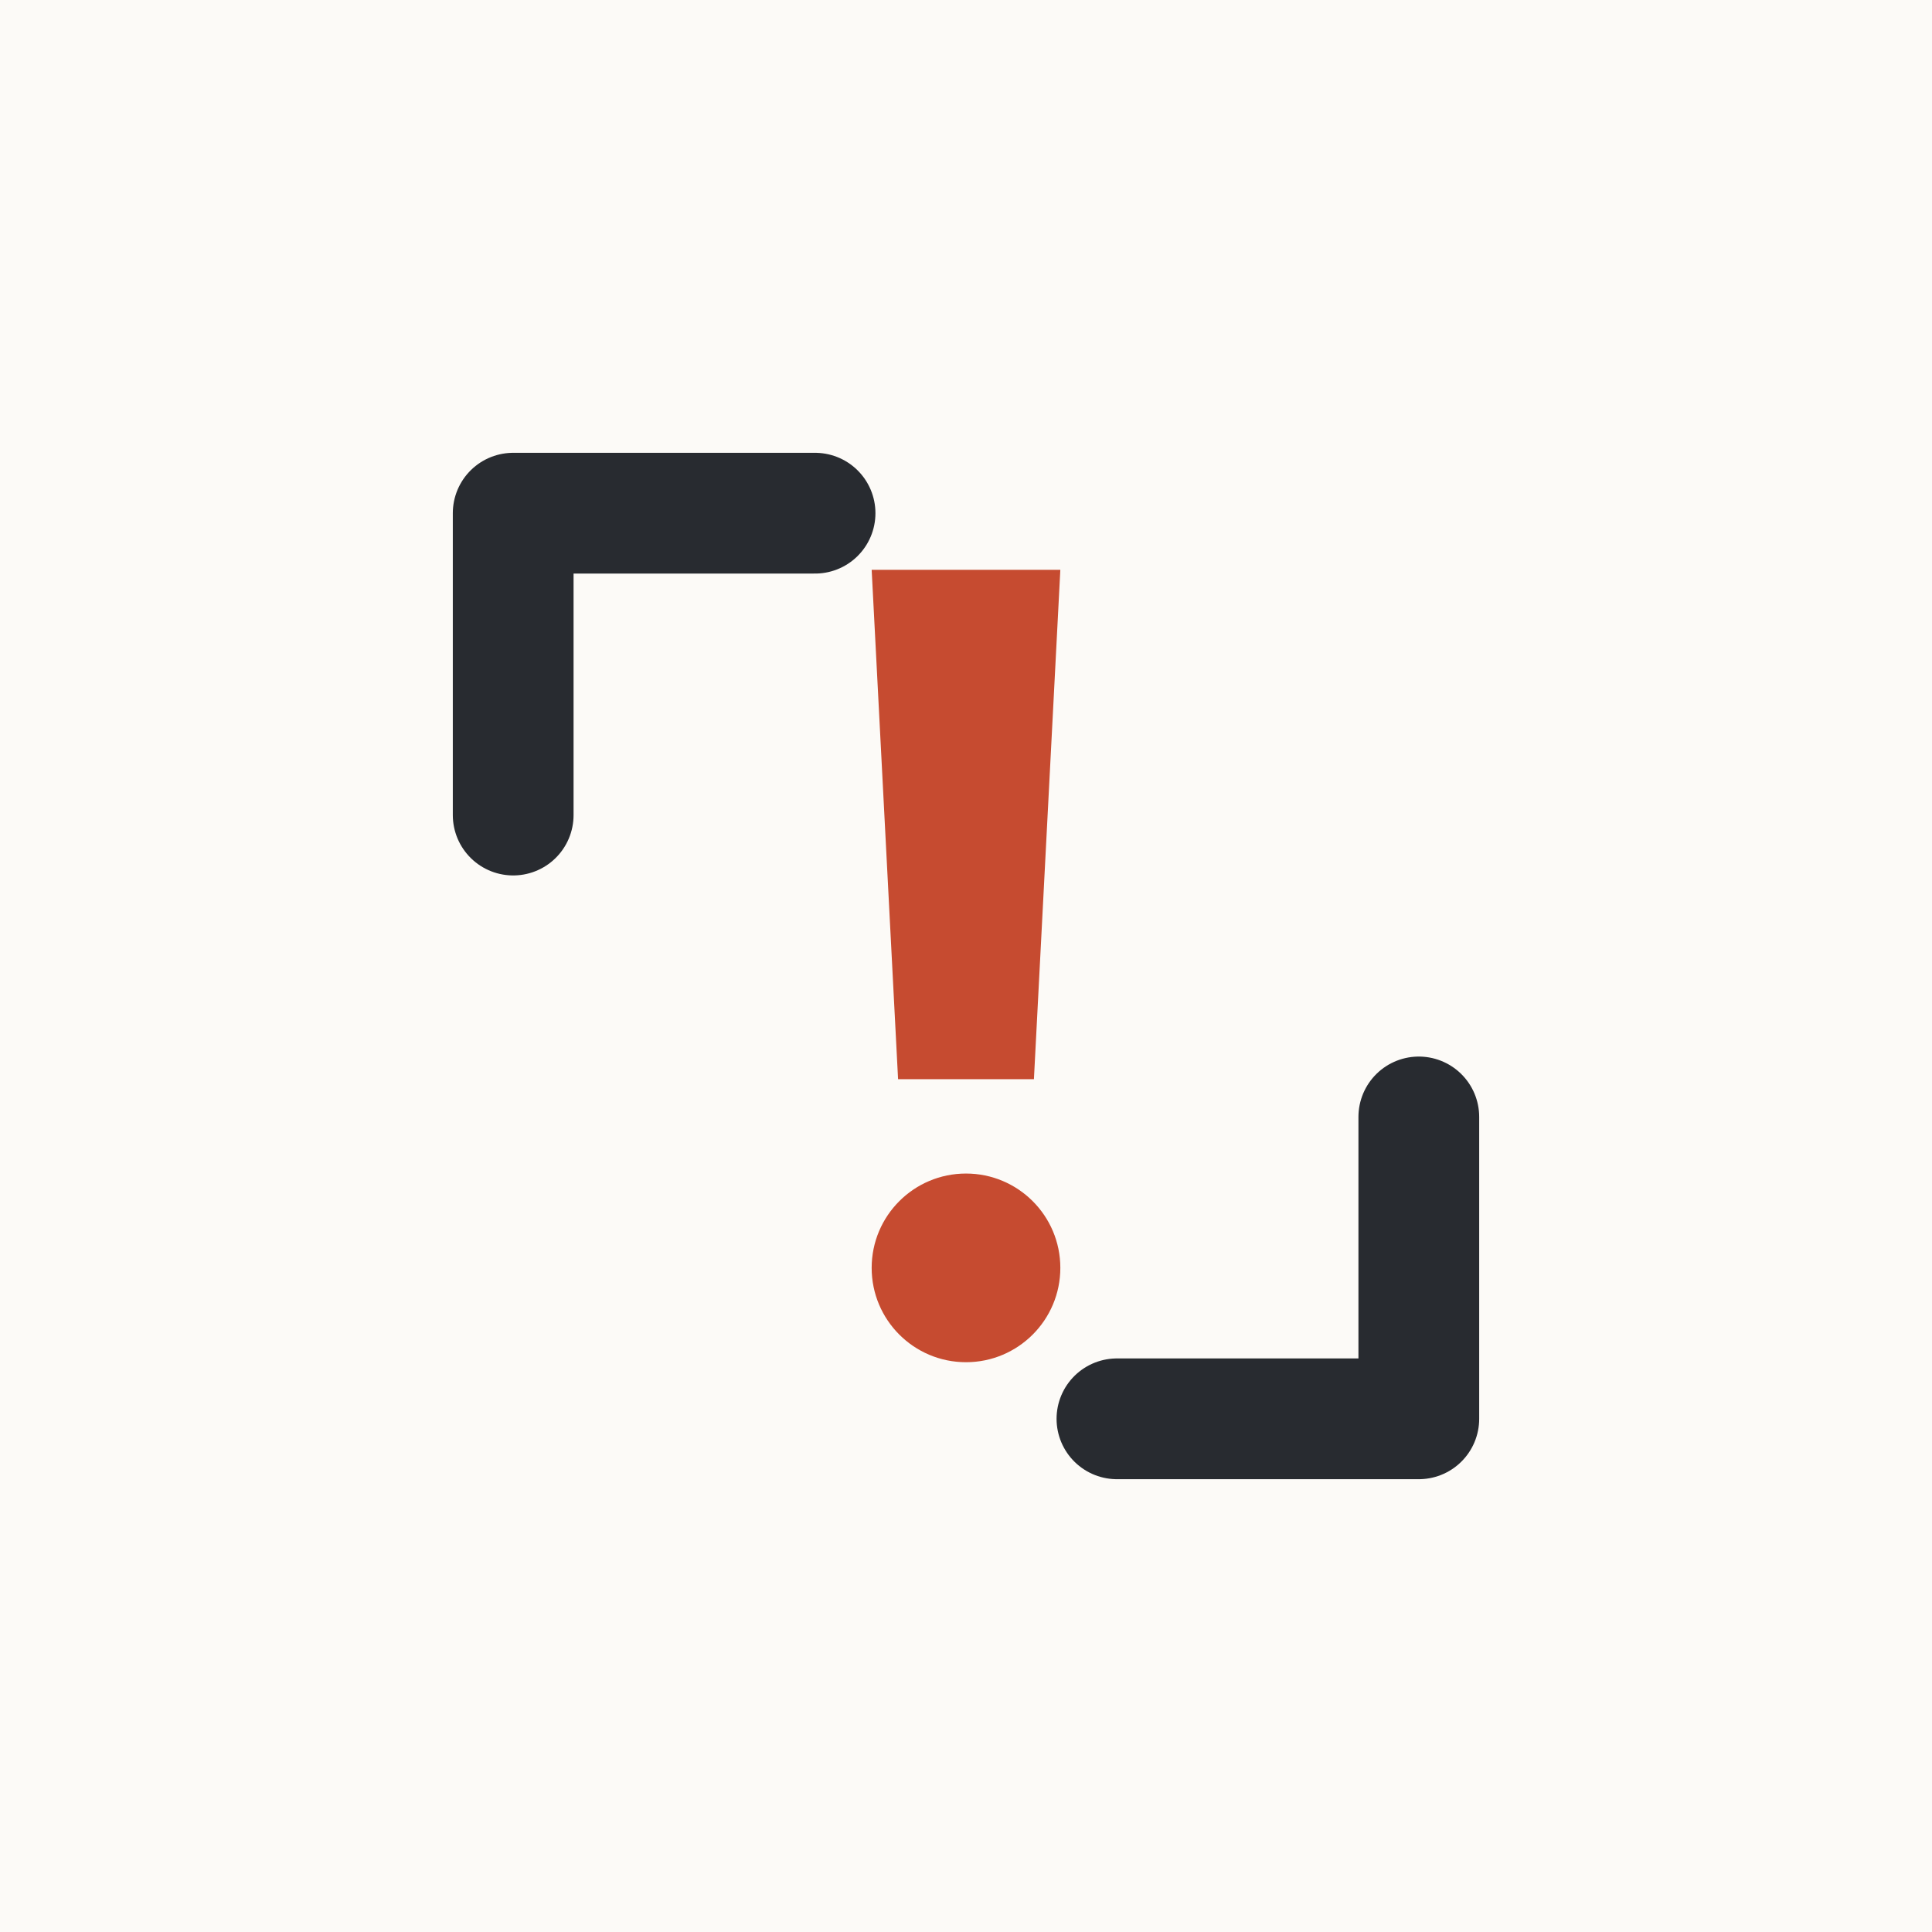
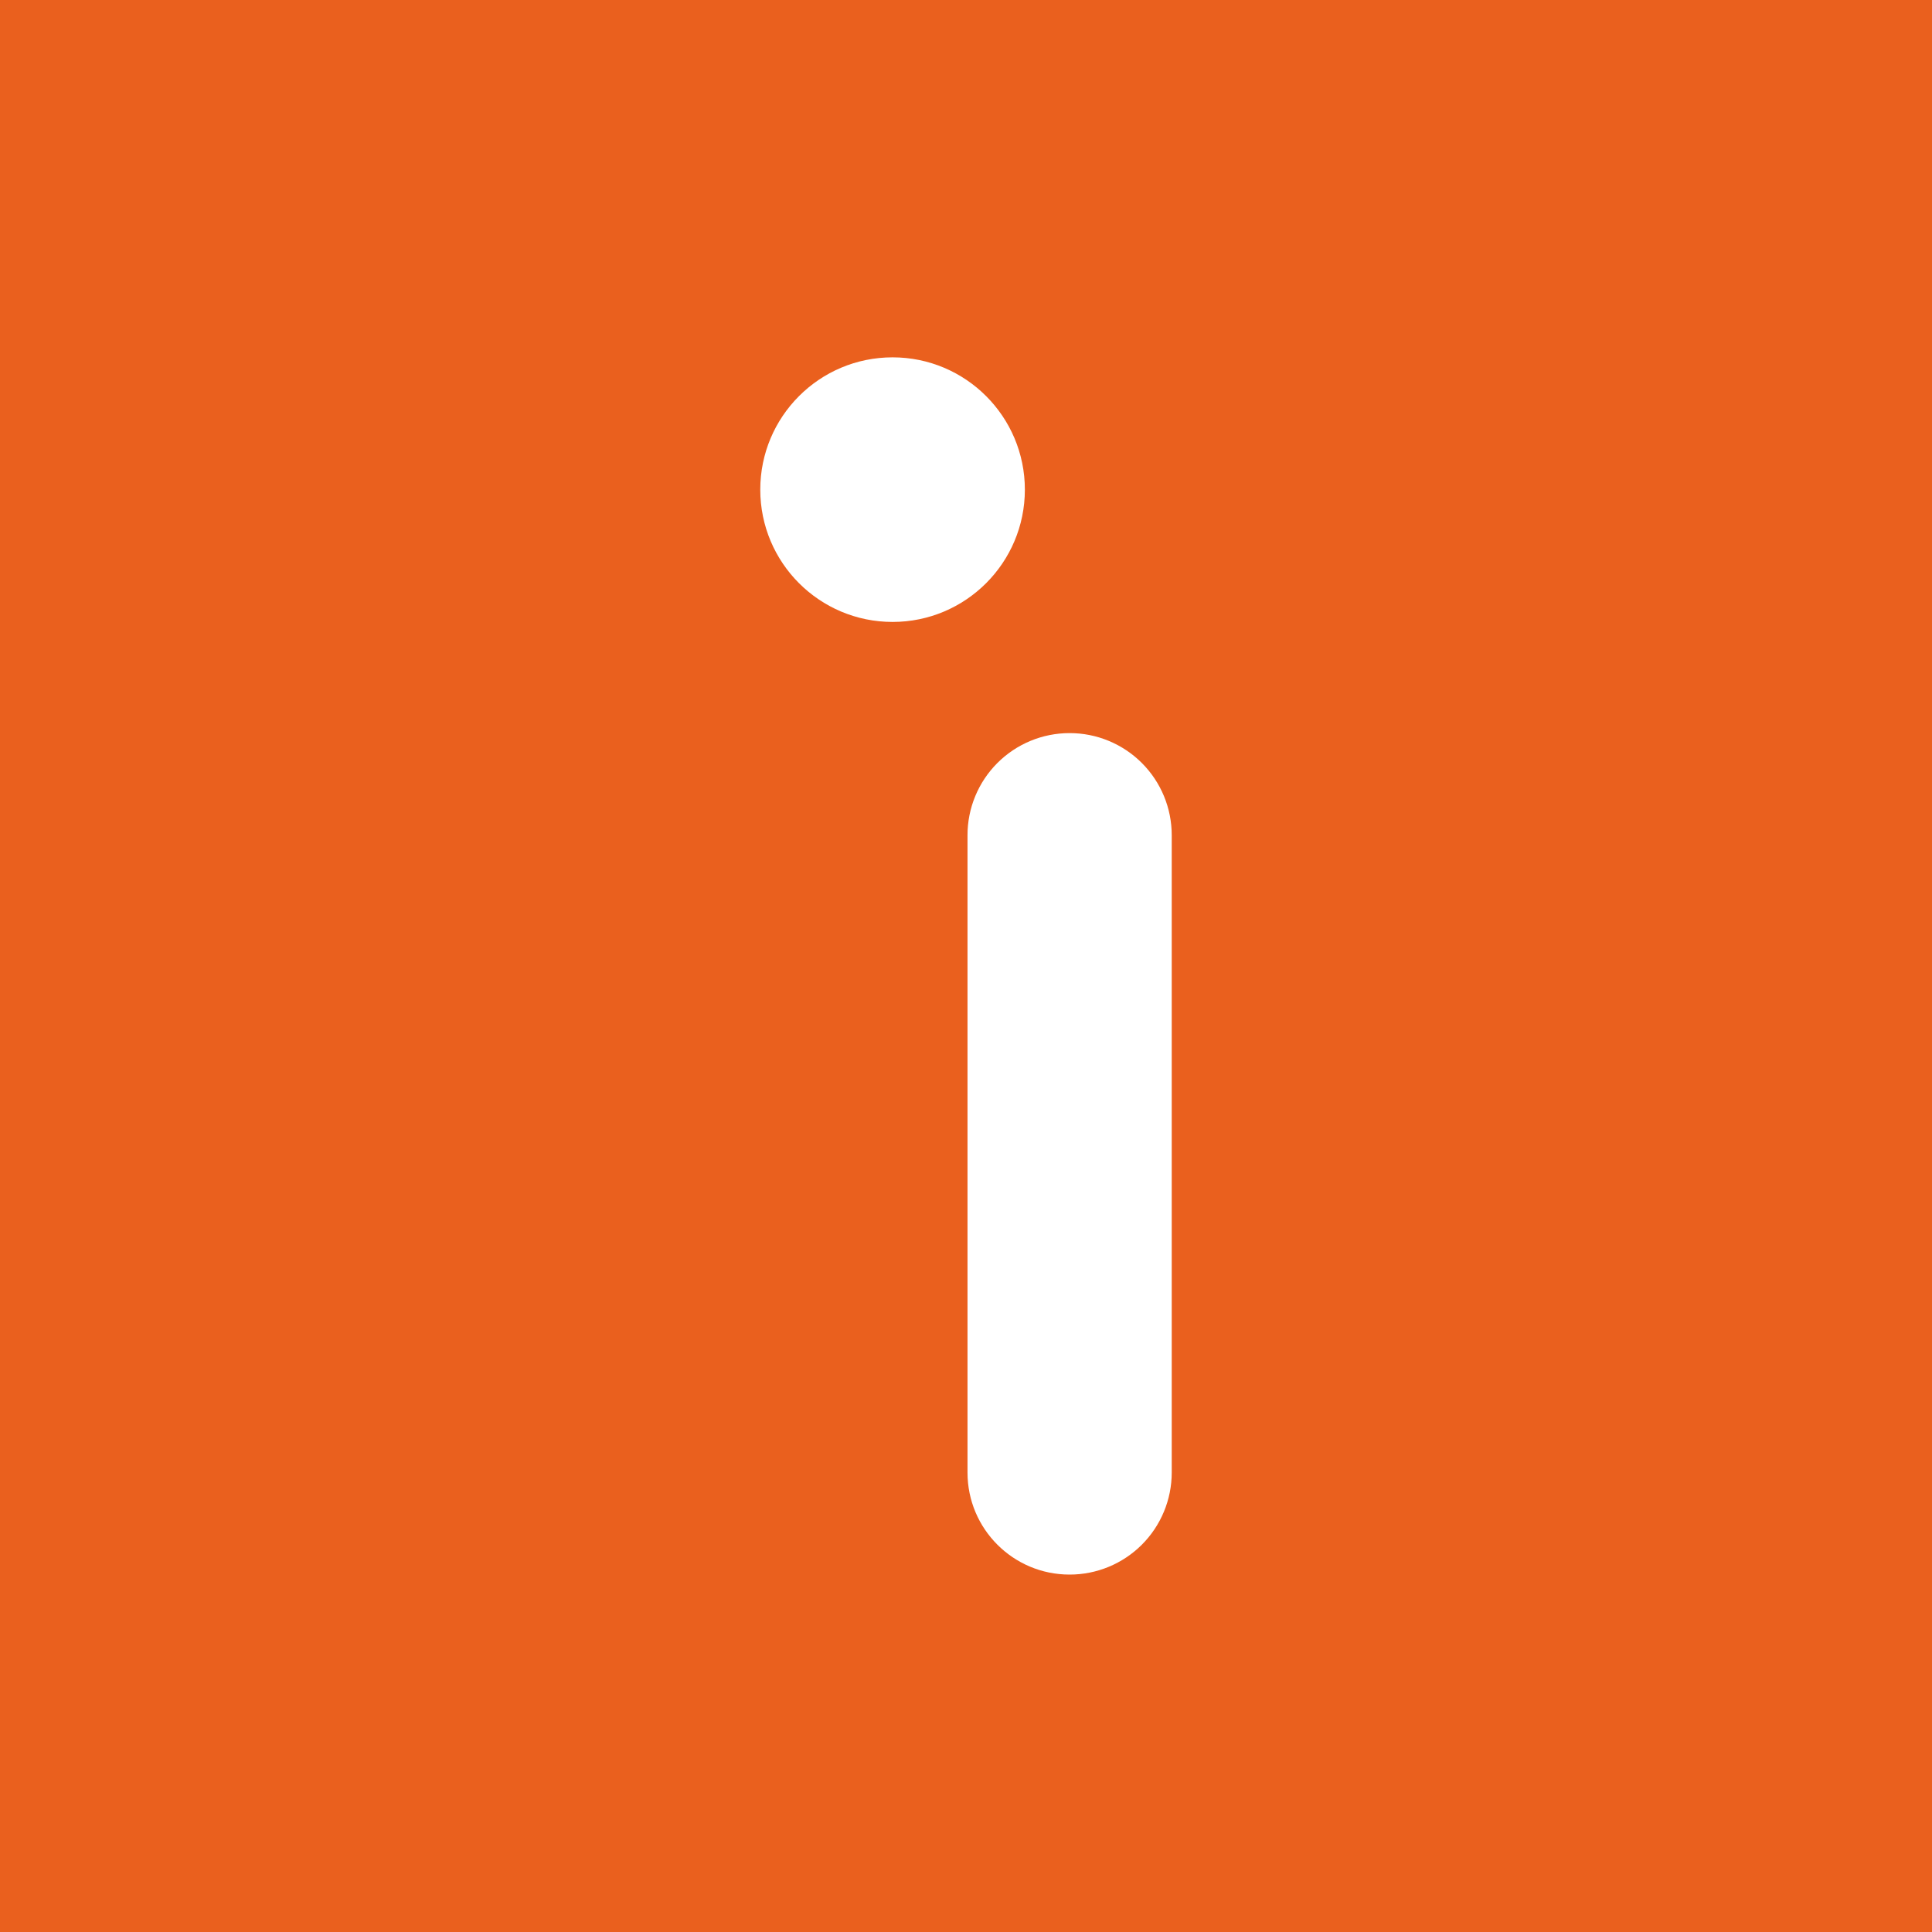
- <svg xmlns="http://www.w3.org/2000/svg" viewBox="0 0 128 128" role="img" aria-label="FOUND IT">
-   <rect width="128" height="128" fill="#FCFAF7" />
-   <g transform="translate(24 24) scale(2.5)">
-     <path d="M12 4H4V12M20 28H28V20" fill="none" stroke="#282B30" stroke-width="3.2" stroke-linecap="round" stroke-linejoin="round" />
-     <path d="M13.5 5.5H18.5L17.8 19H14.2Z" fill="#C64B30" />
-     <circle cx="16" cy="24" r="2.5" fill="#C64B30" />
-   </g>
+ <svg xmlns="http://www.w3.org/2000/svg" viewBox="0 0 128 128" role="img" aria-label="foundit">
+   <rect width="128" height="128" fill="#EA601E" />
+   <path d="M50.37,32.44A8.76,8.76 0 1,1 67.9,32.44A8.76,8.76 0 1,1 50.37,32.44Z" fill="#FFFFFF" />
+   <path d="M70.86,48.57H70.86A6.76,6.76 0 0,1 77.63,55.34V97.56A6.76,6.76 0 0,1 70.86,104.32H70.86A6.76,6.76 0 0,1 64.1,97.56V55.34A6.76,6.76 0 0,1 70.86,48.57Z" fill="#FFFFFF" />
</svg>
